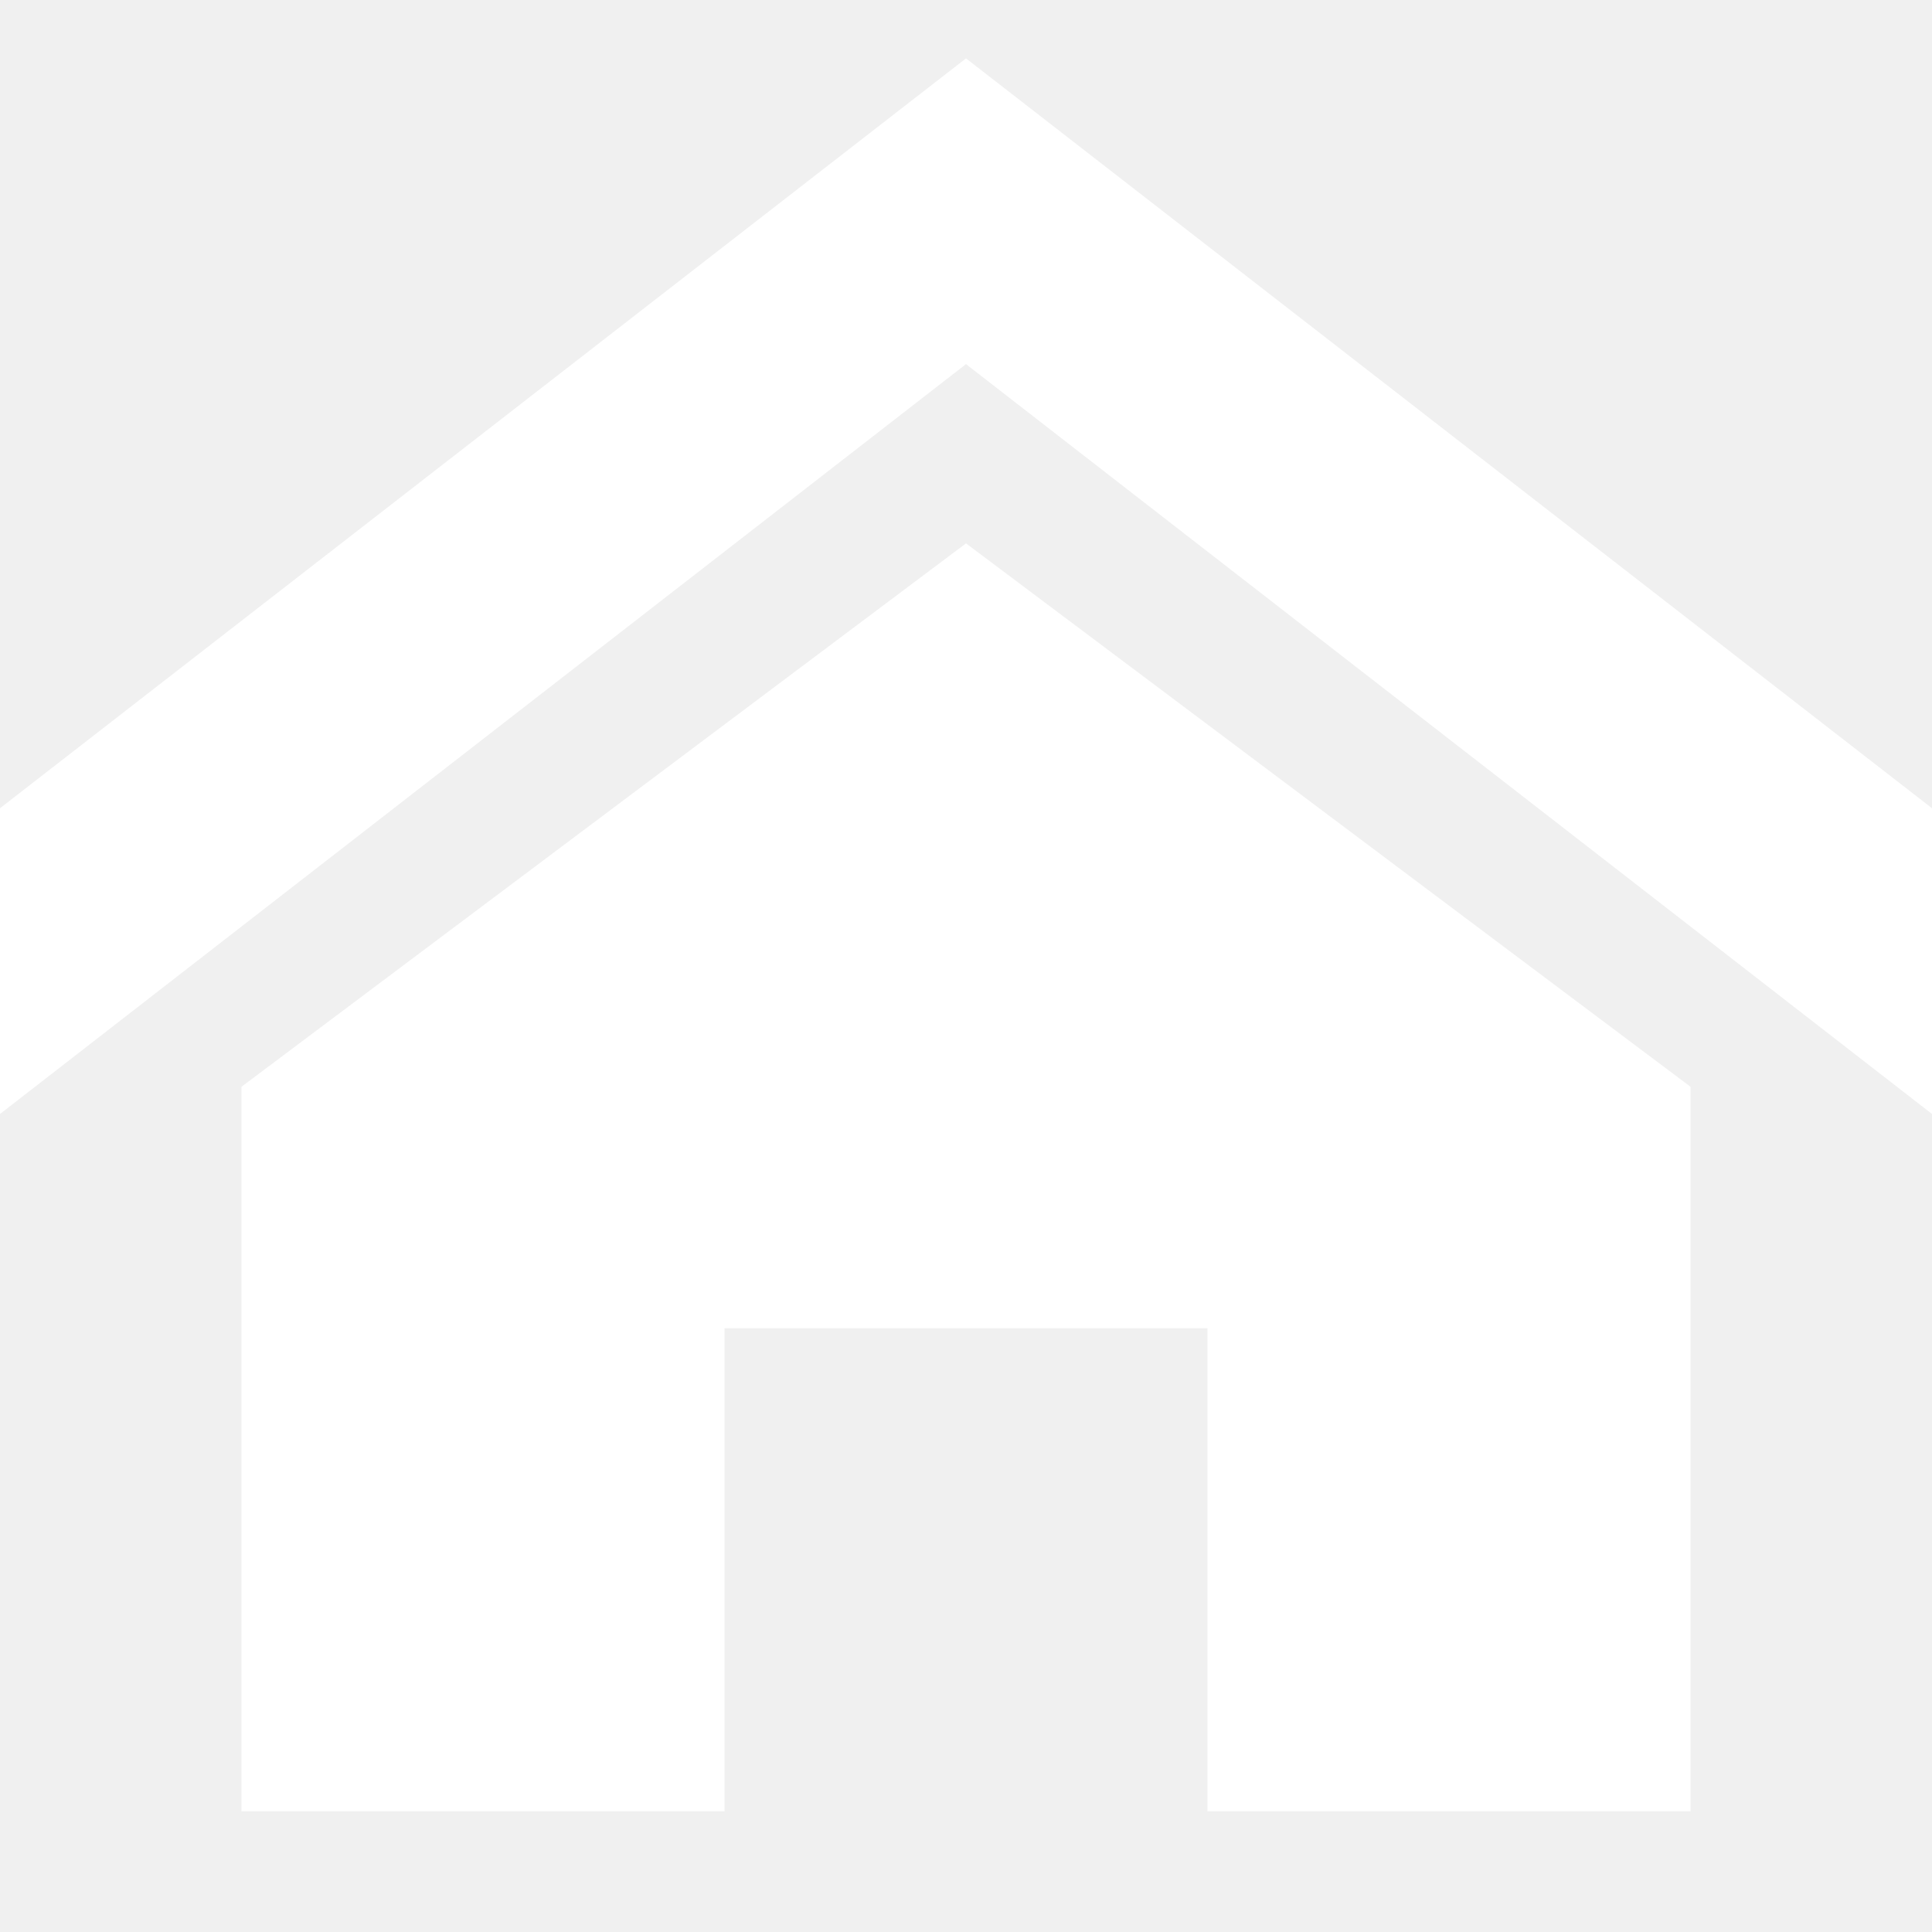
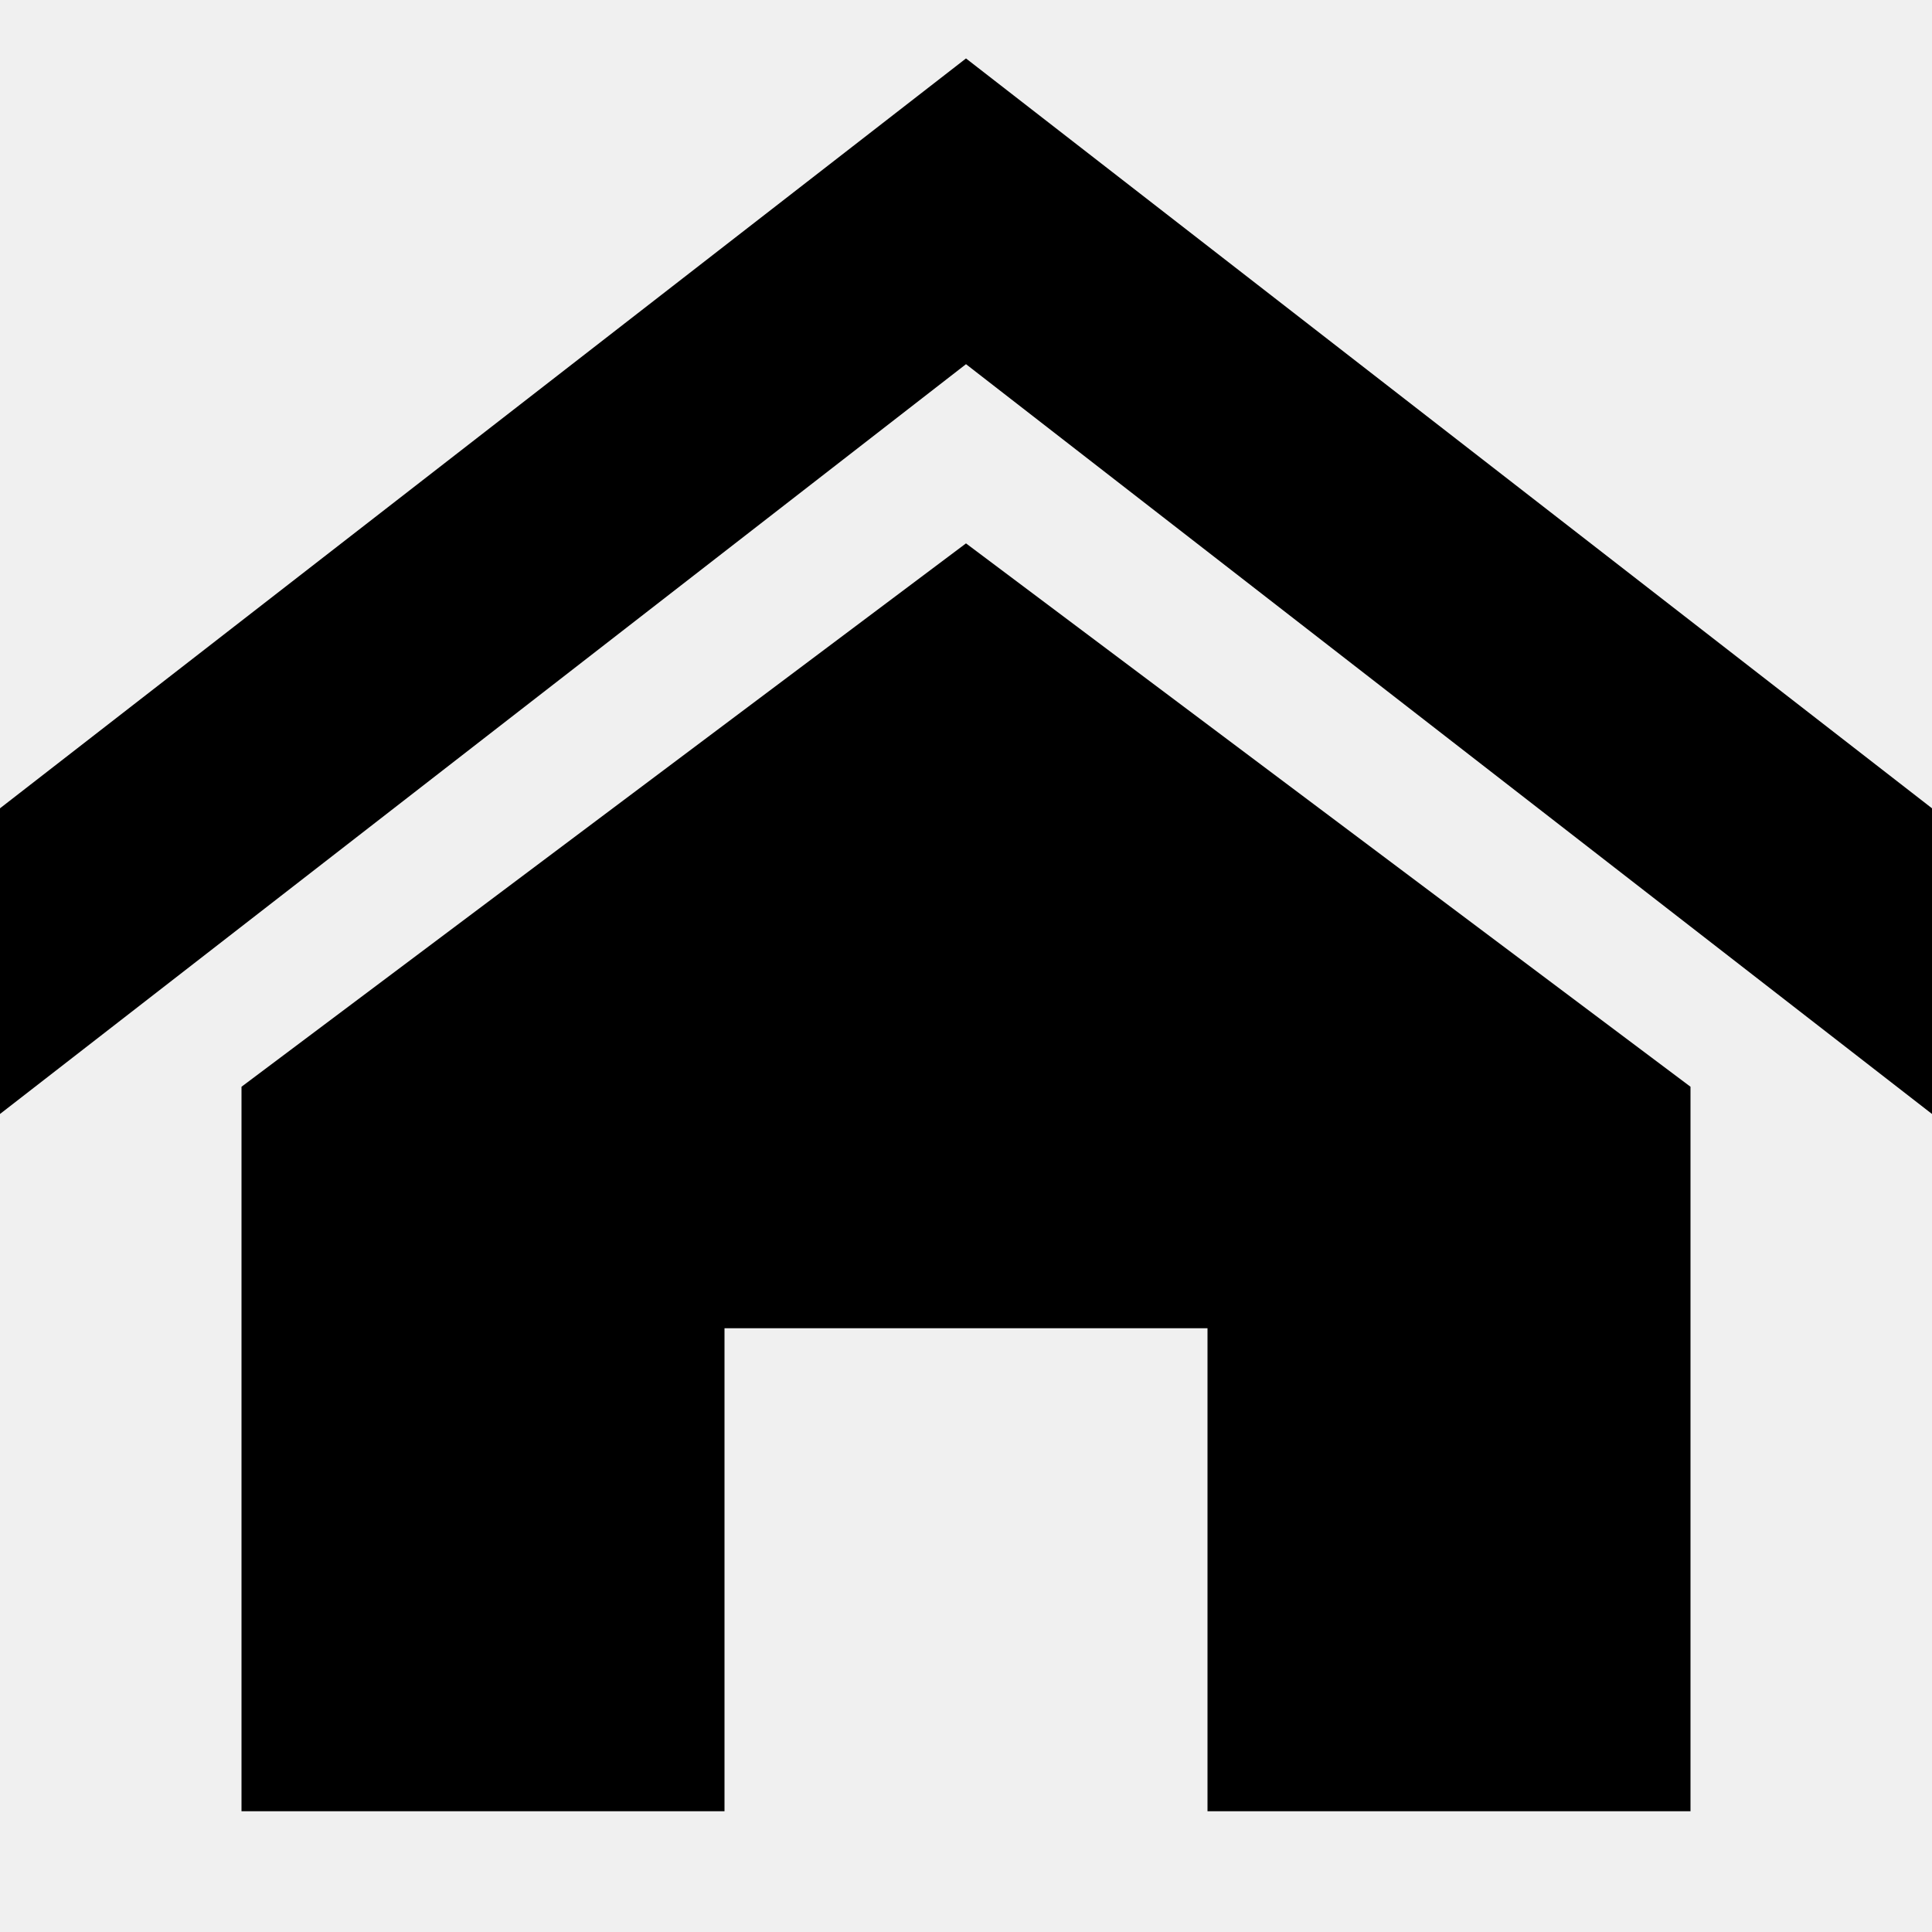
<svg xmlns="http://www.w3.org/2000/svg" class="icon" width="200px" height="200.00px" viewBox="0 0 1024 1024" version="1.1">
-   <path d="M1024 590.432l-512-397.44-512 397.44 0-162.048 512-397.44 512 397.44zM896 576l0 384-256 0 0-256-256 0 0 256-256 0 0-384 384-288z" fill="#ffffff" />
+   <path d="M1024 590.432 512 193.024 0 590.432 0 428.416 512 30.976 1024 428.416ZM896 576 896 960 640 960 640 704 384 704 384 960 128 960 128 576 512 288Z" />
</svg>
